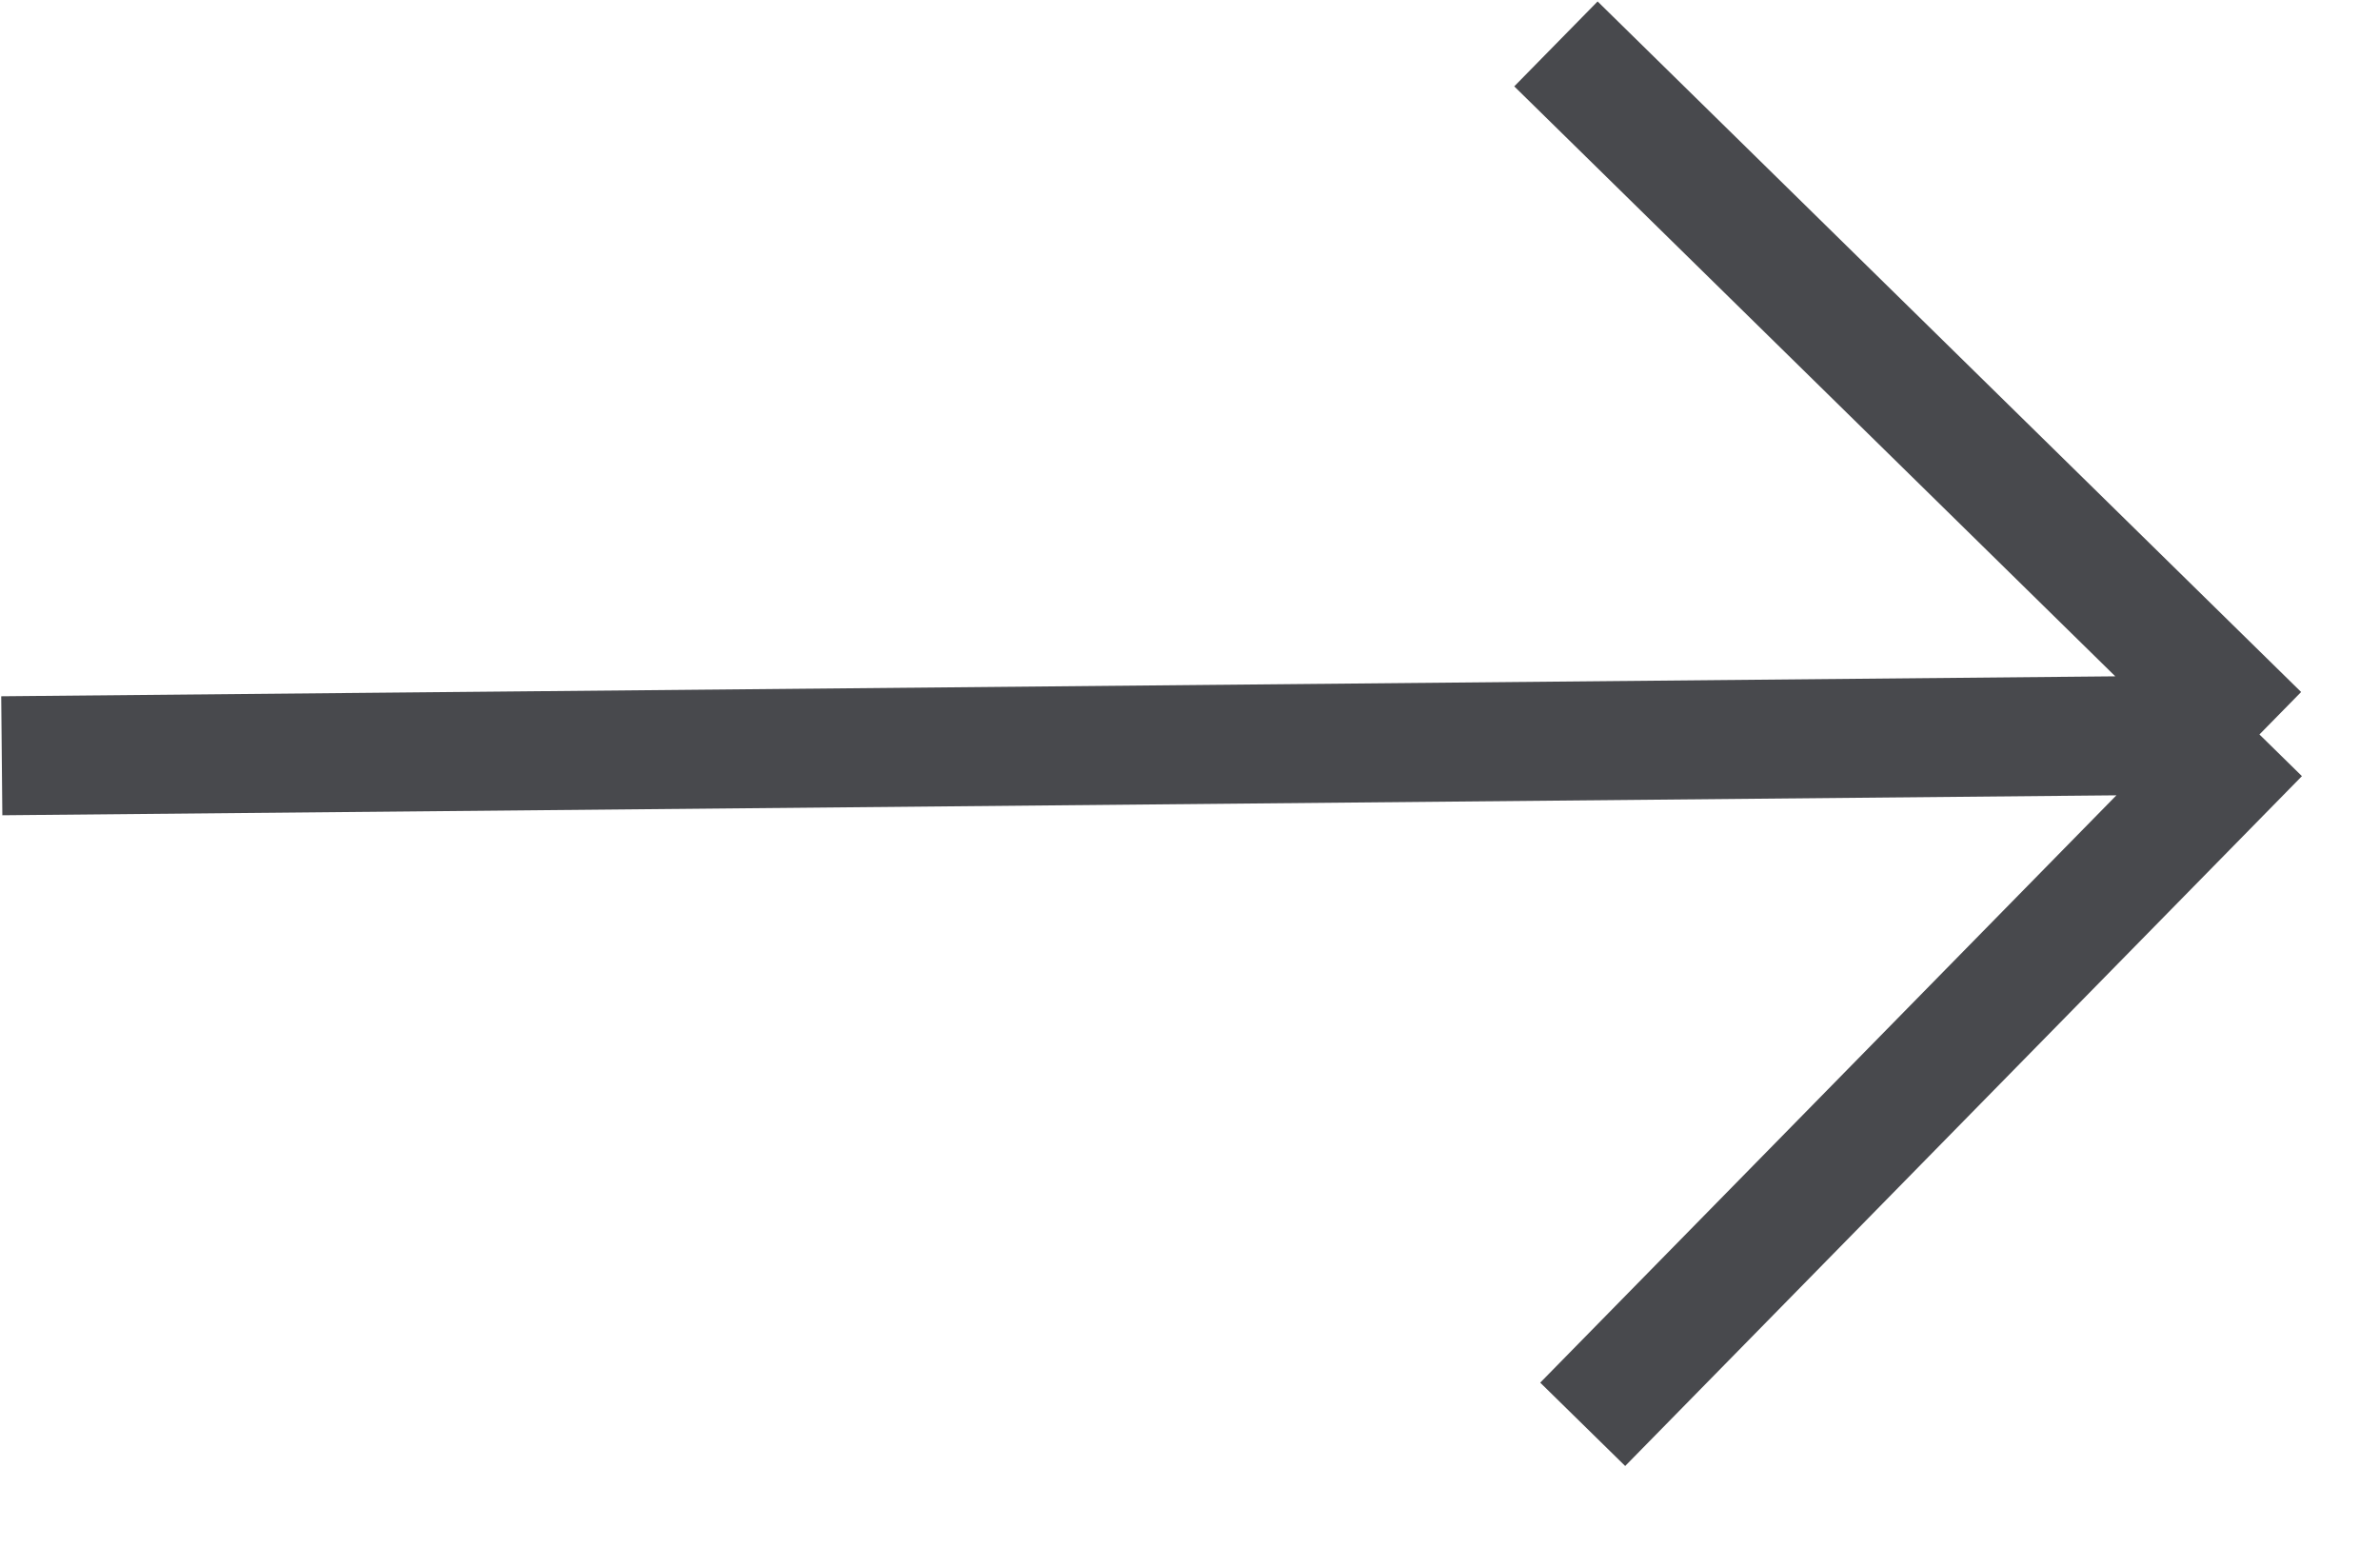
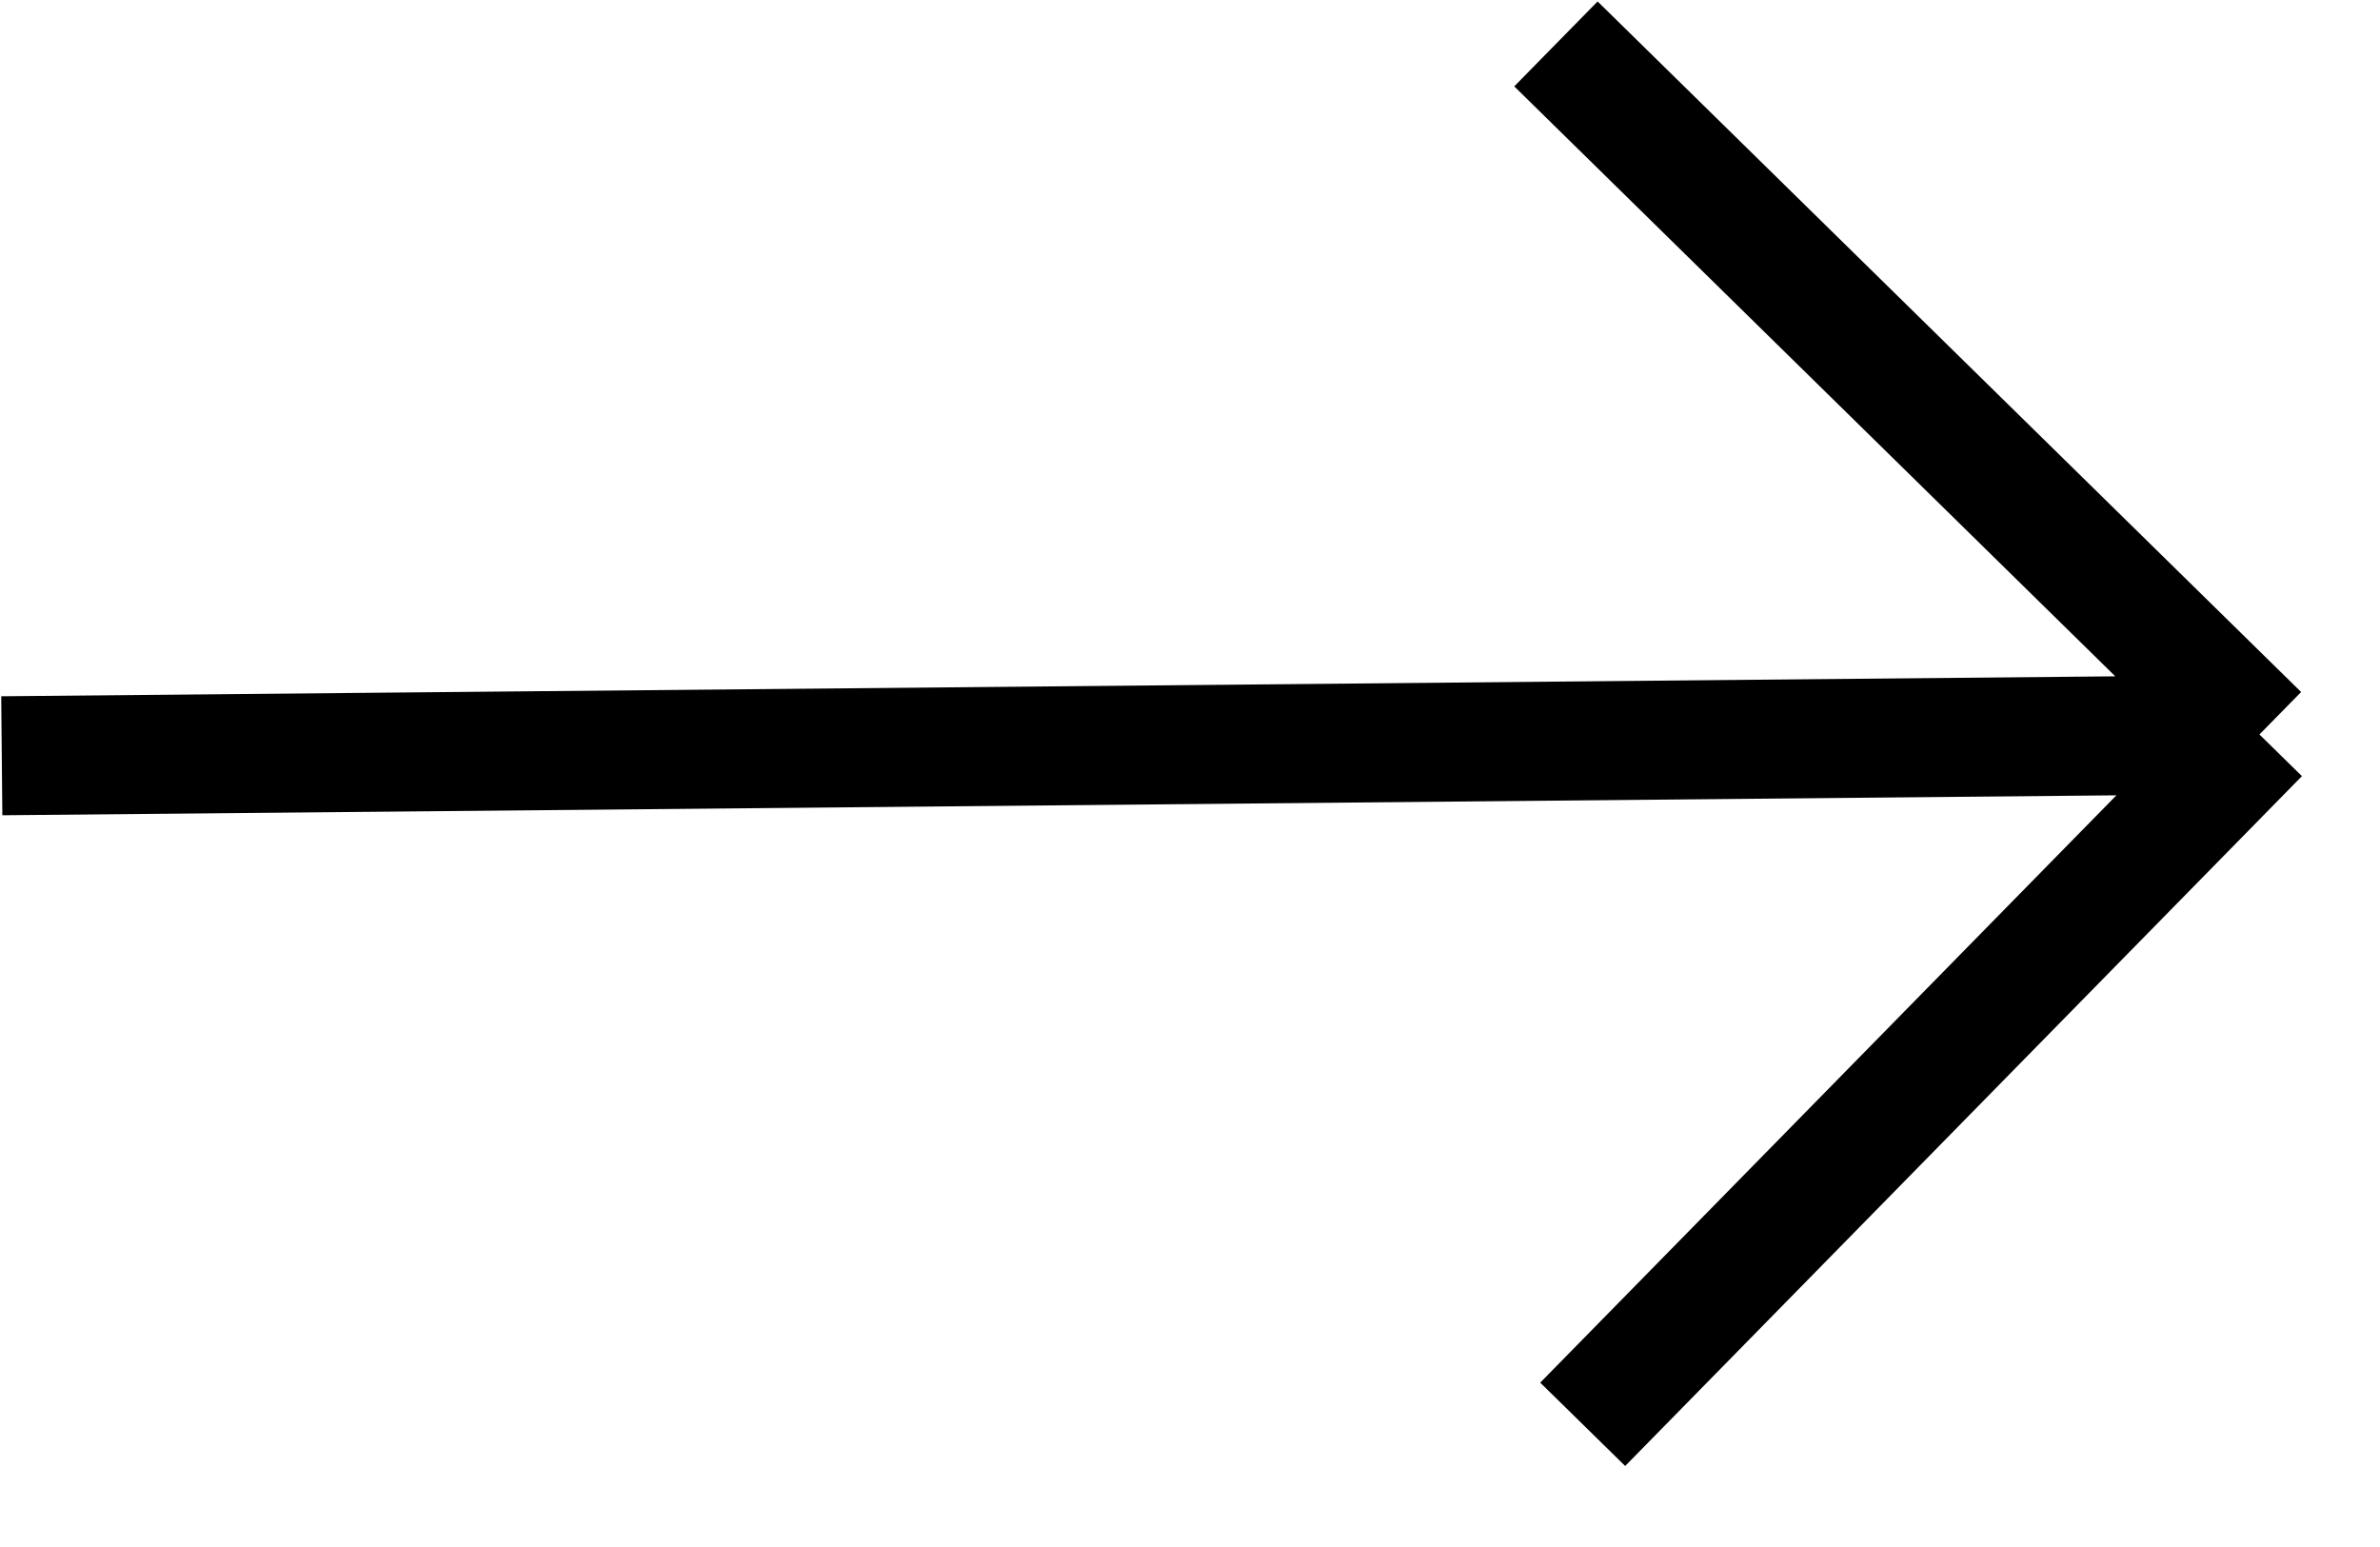
<svg xmlns="http://www.w3.org/2000/svg" width="20" height="13" viewBox="0 0 20 13" fill="none">
-   <path d="M18.987 6.172L13.075 0.369M18.987 6.172L13.3 11.969M18.987 6.172L0.015 6.351" stroke="#48494D" />
+   <path d="M18.987 6.172L13.075 0.369M18.987 6.172L13.3 11.969M18.987 6.172L0.015 6.351" stroke="currentColor" />
</svg>
